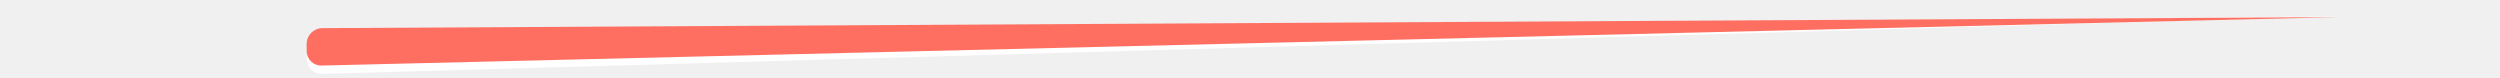
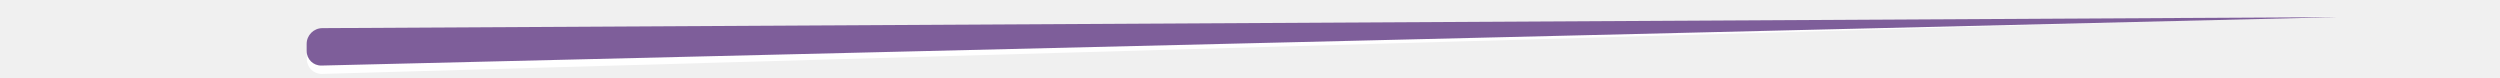
<svg xmlns="http://www.w3.org/2000/svg" xmlns:xlink="http://www.w3.org/1999/xlink" version="1.1" preserveAspectRatio="xMidYMid meet" viewBox="0 0 646 20" width="646" height="20">
  <defs>
    <path d="M604.05 4.22C326.29 7 152.69 8.73 83.25 9.43C81.01 9.45 79.23 11.29 79.27 13.52C79.29 14.66 79.28 14.2 79.3 15.38C79.34 17.49 81.09 19.16 83.2 19.1C152.65 17.12 326.26 12.16 604.05 4.22Z" id="a26AQFp8Gj" class="svg-line" />
    <path d="M604.18 4.42C326.37 5.94 152.75 6.89 83.3 7.27C81.06 7.28 79.24 9.1 79.24 11.34C79.24 12.48 79.24 12.02 79.24 13.2C79.24 15.31 80.97 16.99 83.07 16.94C152.55 15.27 326.25 11.1 604.18 4.42Z" id="h1tJnYPEnF" class="svg-line" />
  </defs>
  <g>
    <g>
      <g>
        <use xlink:href="#a26AQFp8Gj" opacity="1" fill="#ffffff" fill-opacity="1" />
      </g>
      <g>
-         <use xlink:href="#h1tJnYPEnF" opacity="1" fill="#ff6f61" fill-opacity="1" />
+         <use xlink:href="#h1tJnYPEnF" opacity="1" fill="#7E5E9A" fill-opacity="1" />
      </g>
    </g>
  </g>
</svg>
